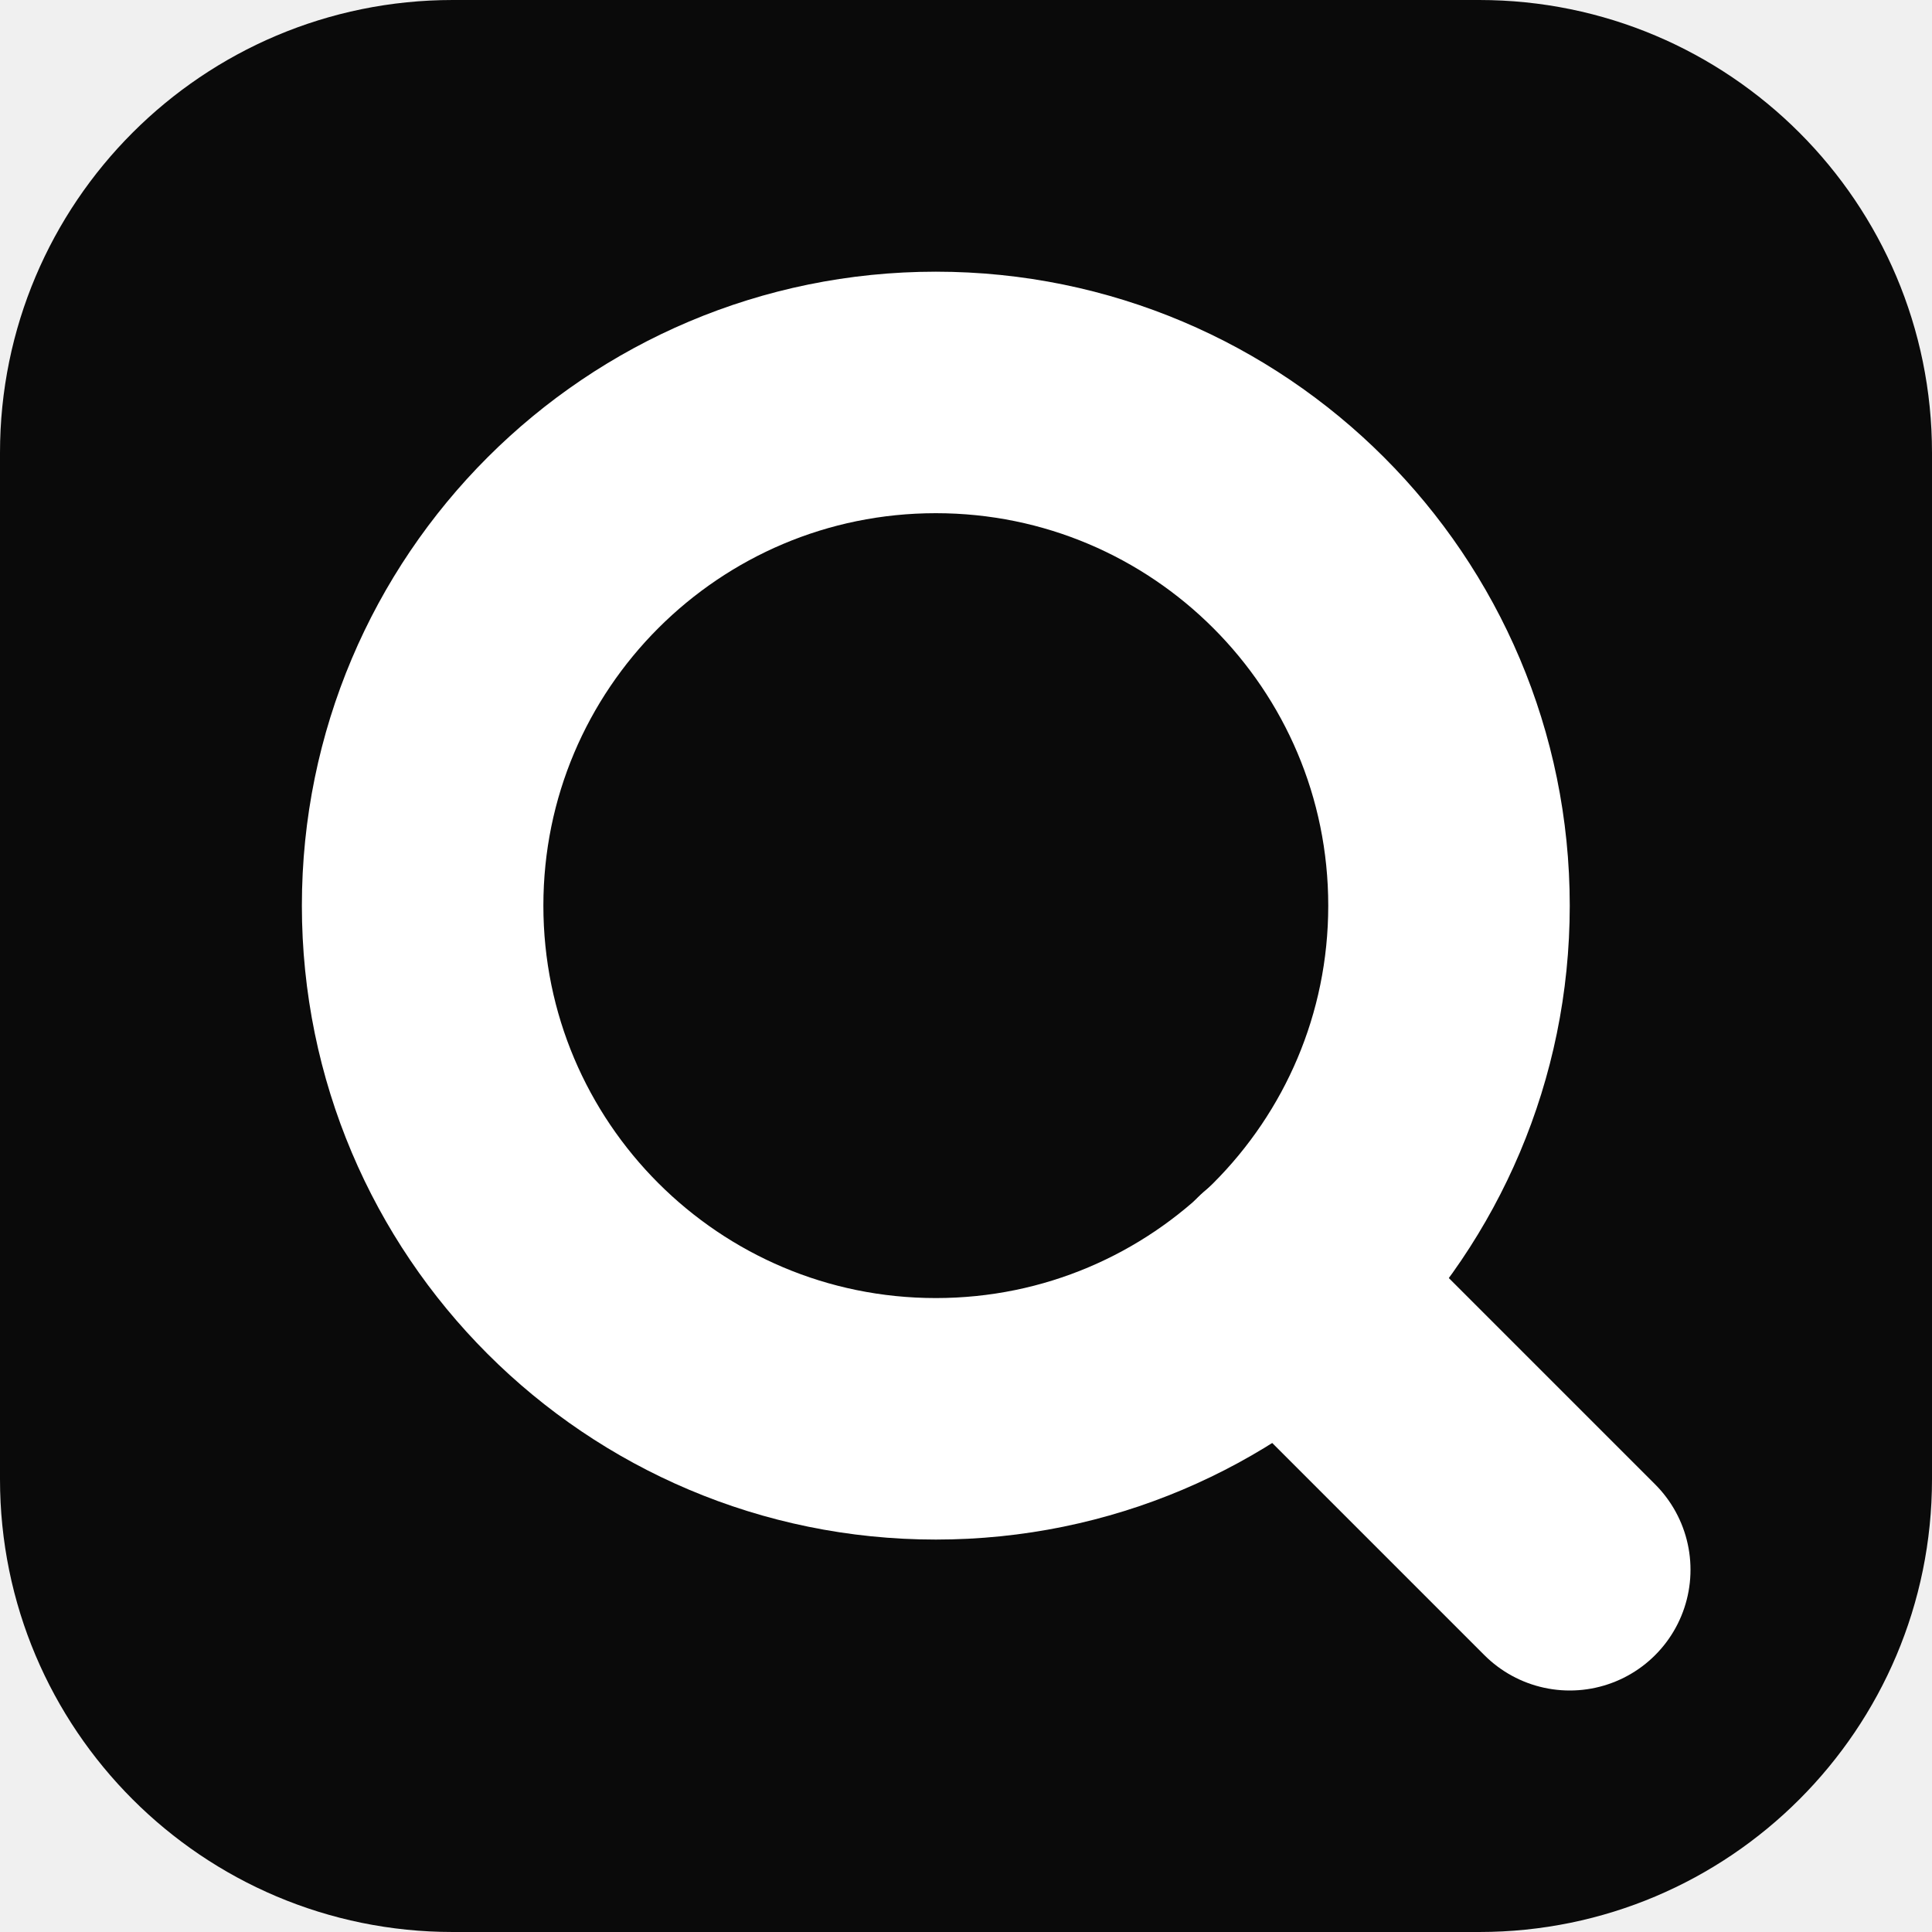
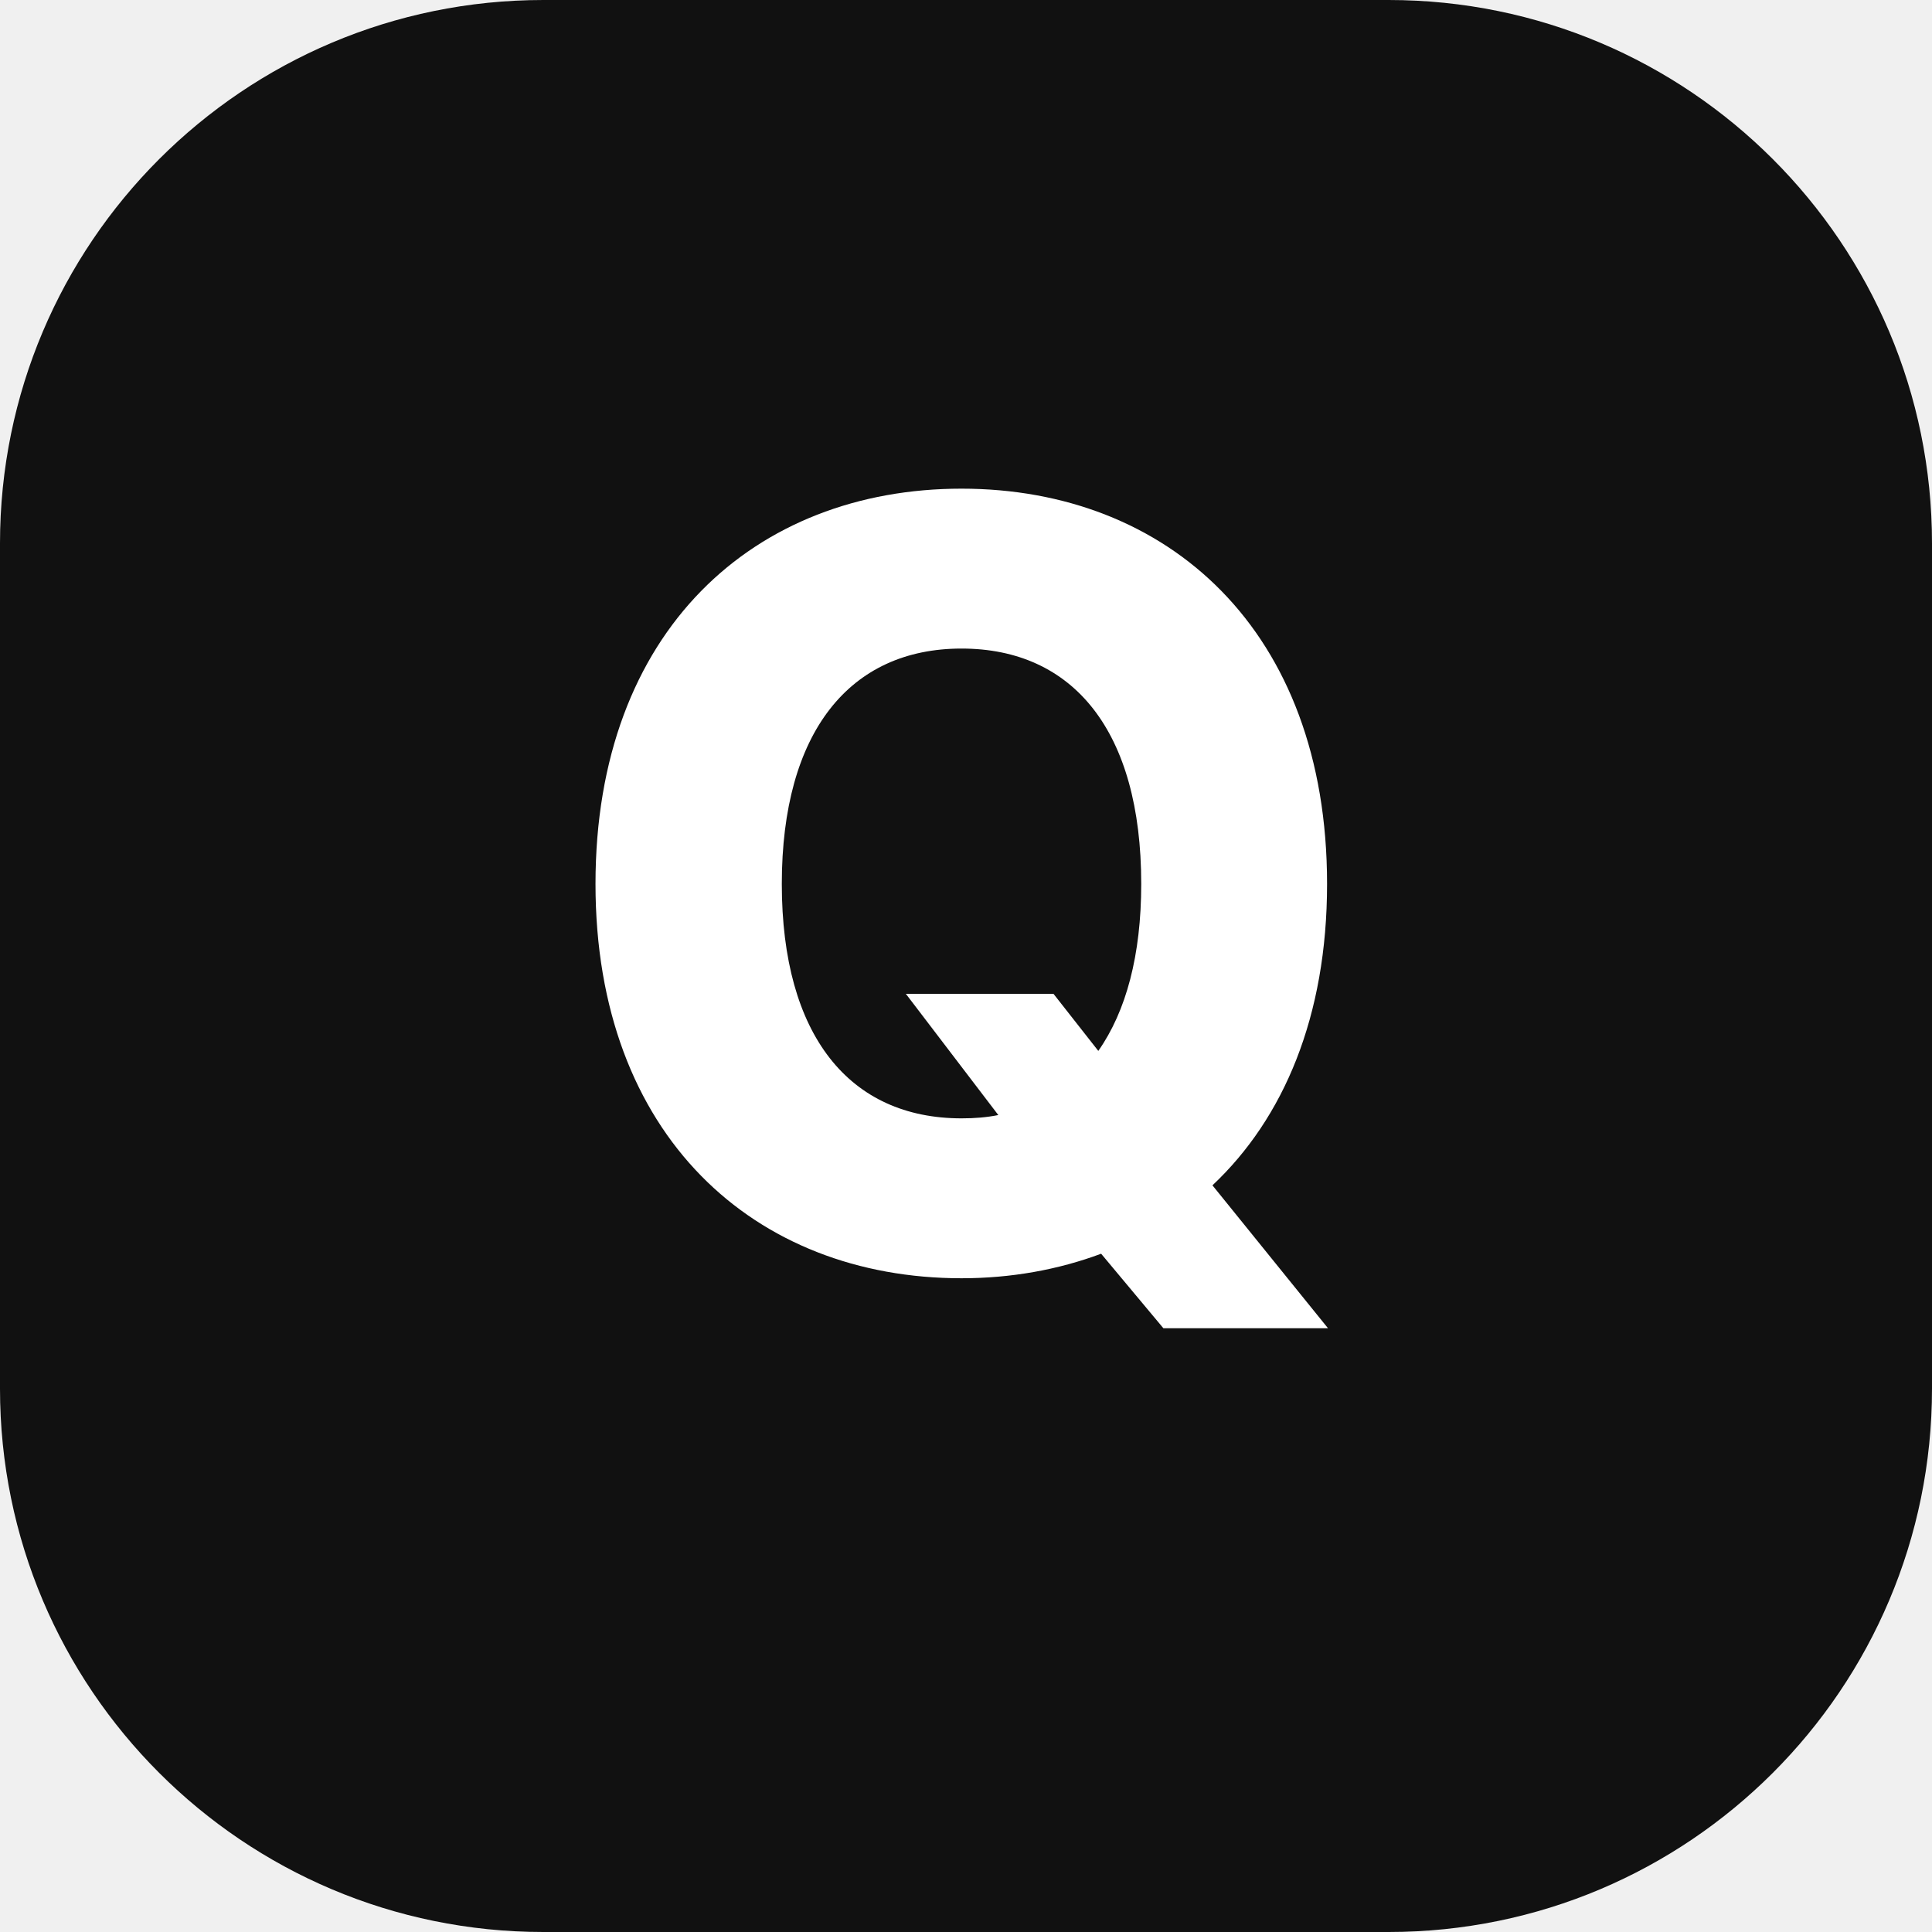
- <svg xmlns="http://www.w3.org/2000/svg" viewBox="0 0 64 64">
-   <rect width="64" height="64" rx="15" fill="#0a0a0a" />
-   <circle cx="31" cy="30" r="17" fill="none" stroke="#ffffff" stroke-width="8" />
-   <path d="M42.5 42.5 52 52" fill="none" stroke="#ffffff" stroke-width="8" stroke-linecap="round" />
+ <svg xmlns="http://www.w3.org/2000/svg" viewBox="0 0 64 64" role="img" aria-label="QMReader">
+   <rect width="64" height="64" rx="18" fill="#111111" />
+   <text x="32" y="42" text-anchor="middle" font-family="-apple-system, BlinkMacSystemFont, Segoe UI, sans-serif" font-size="35" font-weight="800" fill="#ffffff">Q</text>
</svg>
